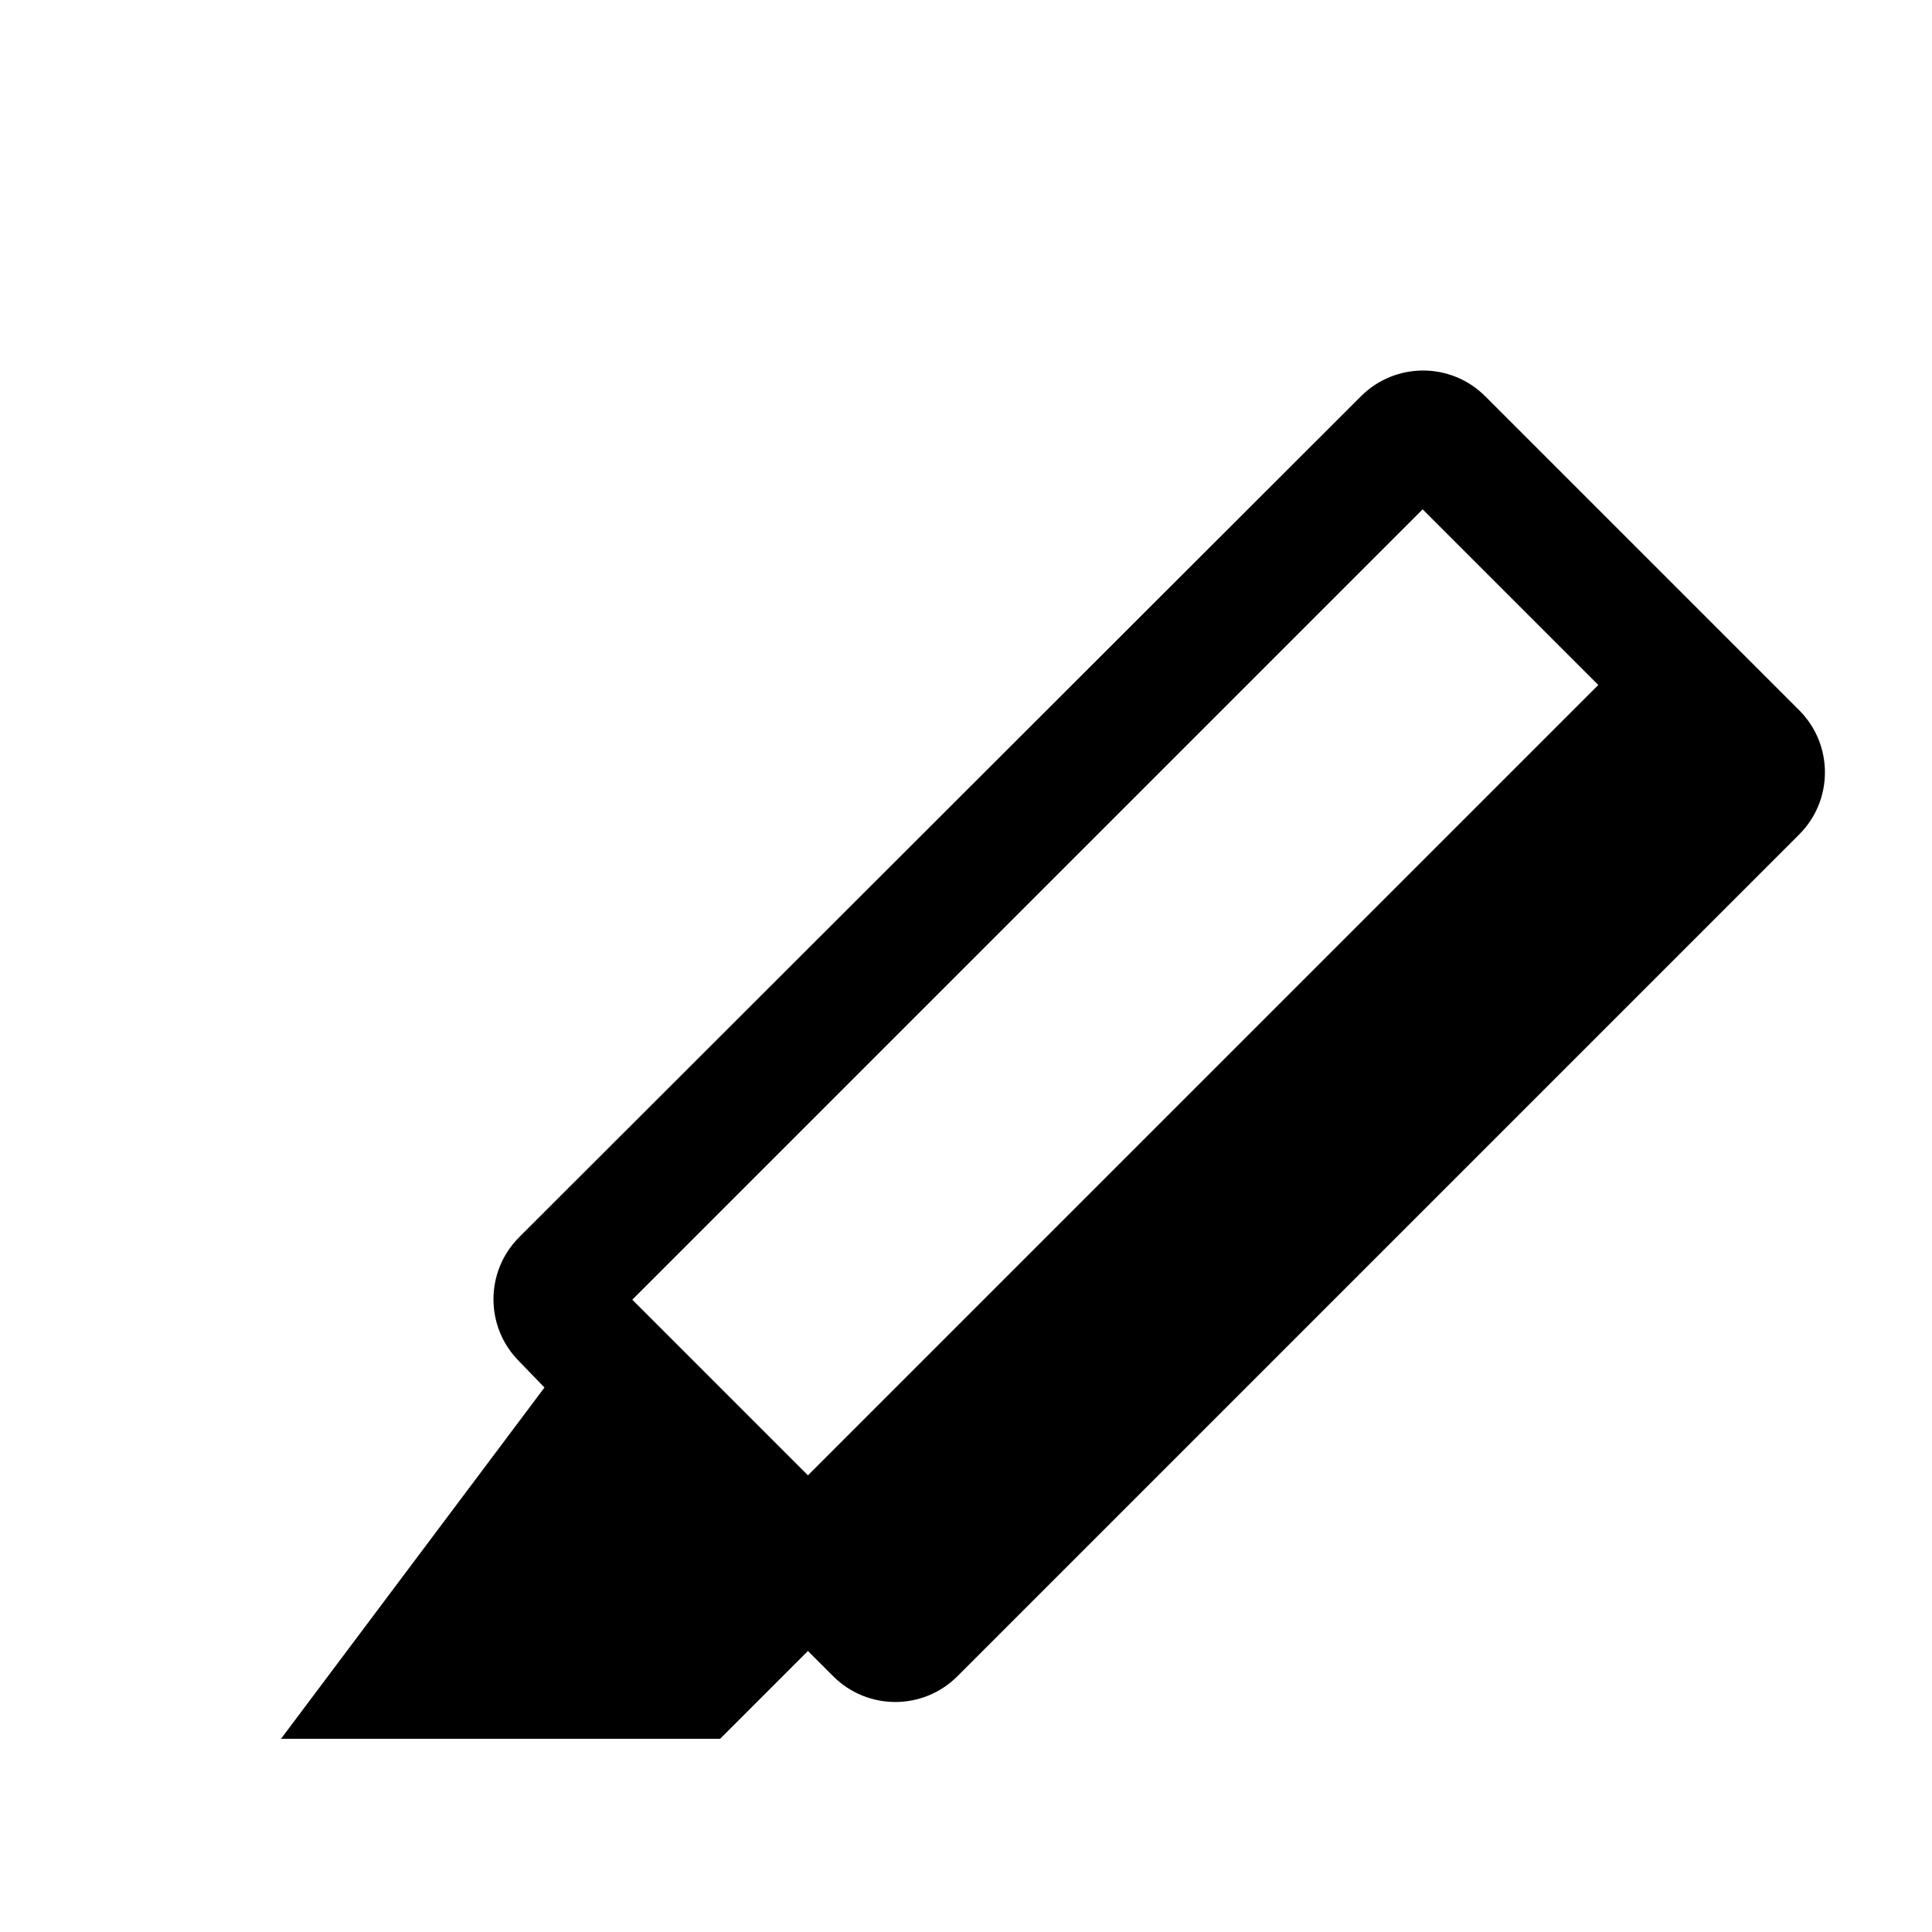
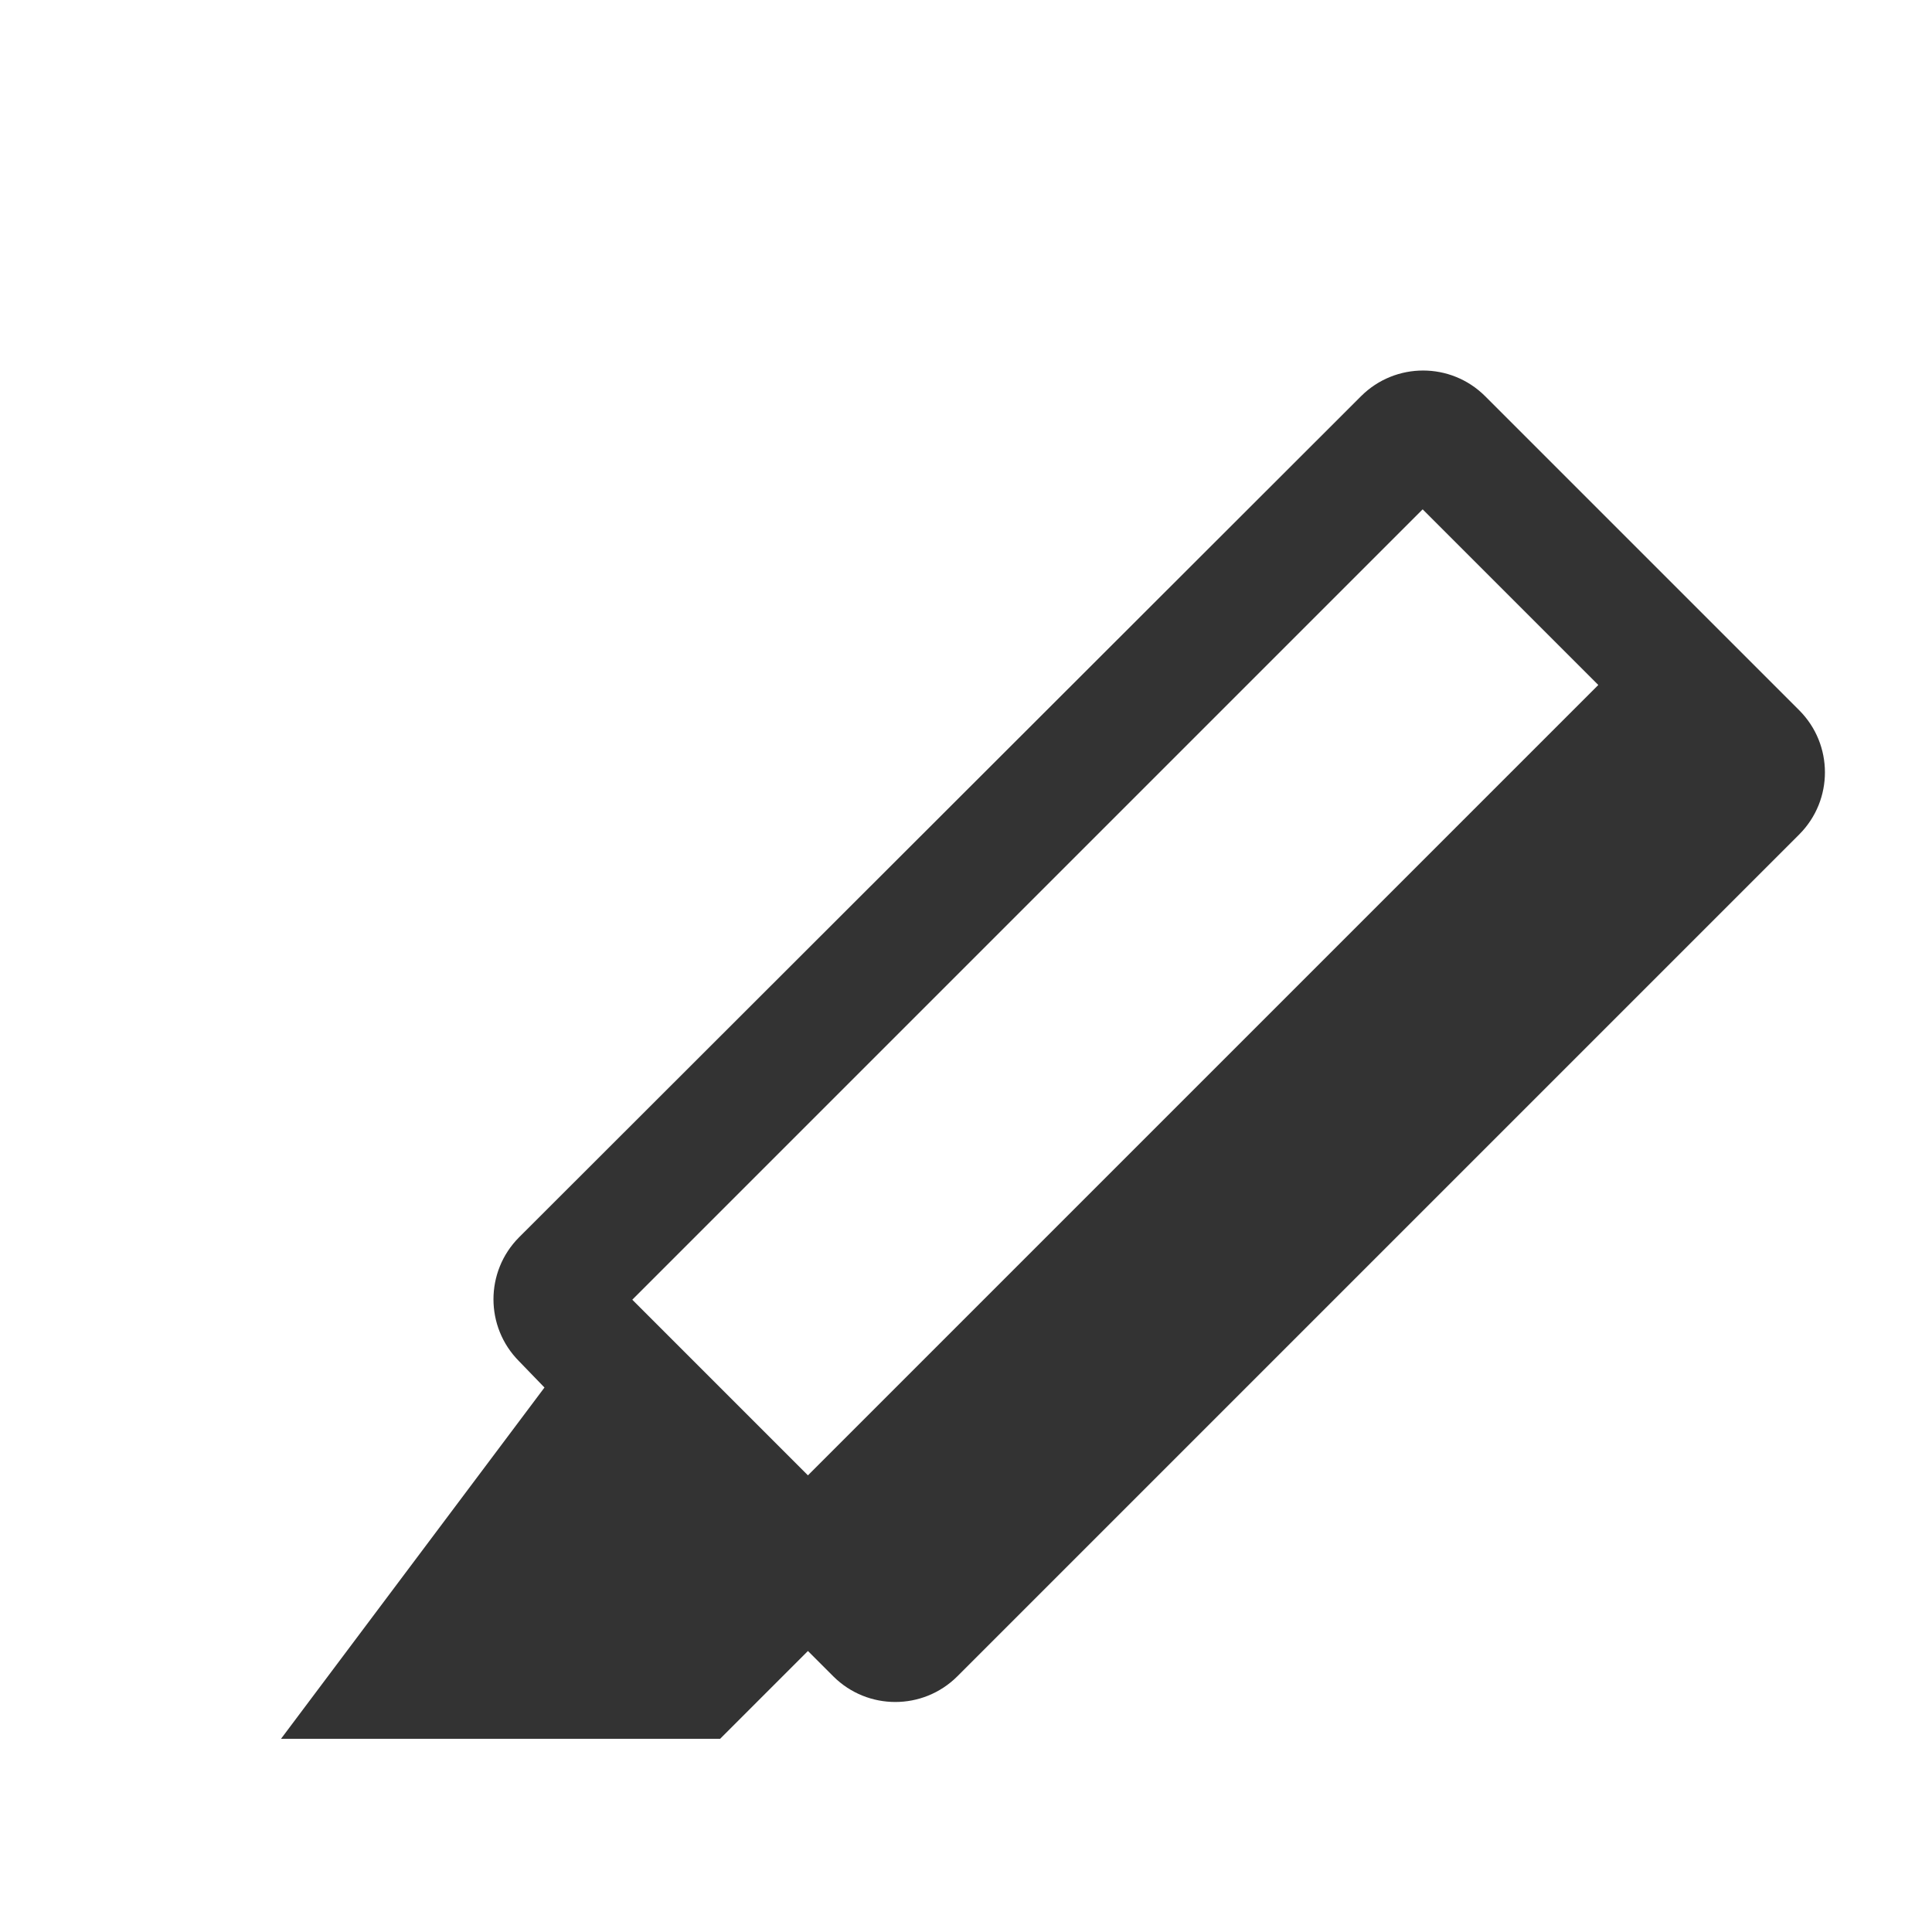
<svg xmlns="http://www.w3.org/2000/svg" version="1" width="22" height="22">
-   <g fill="#000" transform="translate(2.2,1.8)">
+   <g fill="#333" transform="translate(2.2,1.8)">
    <path id="a" d="M 18.29 6.29 14.71 2.71 a 1 1 0 0 0 -1.41 0 L 3.71 12.29 a 1 1 0 0 0 0 1.41 L 4 14 1 18 H 6               l 1 -1 .29 .29 a 1 1 0 0 0 1.41 0 l 9.59 -9.59 A 1 1 0 0 0 18.29 6.29 Z M 7 15 5 13 l 9 -9 2 2 Z" />
  </g>
</svg>
